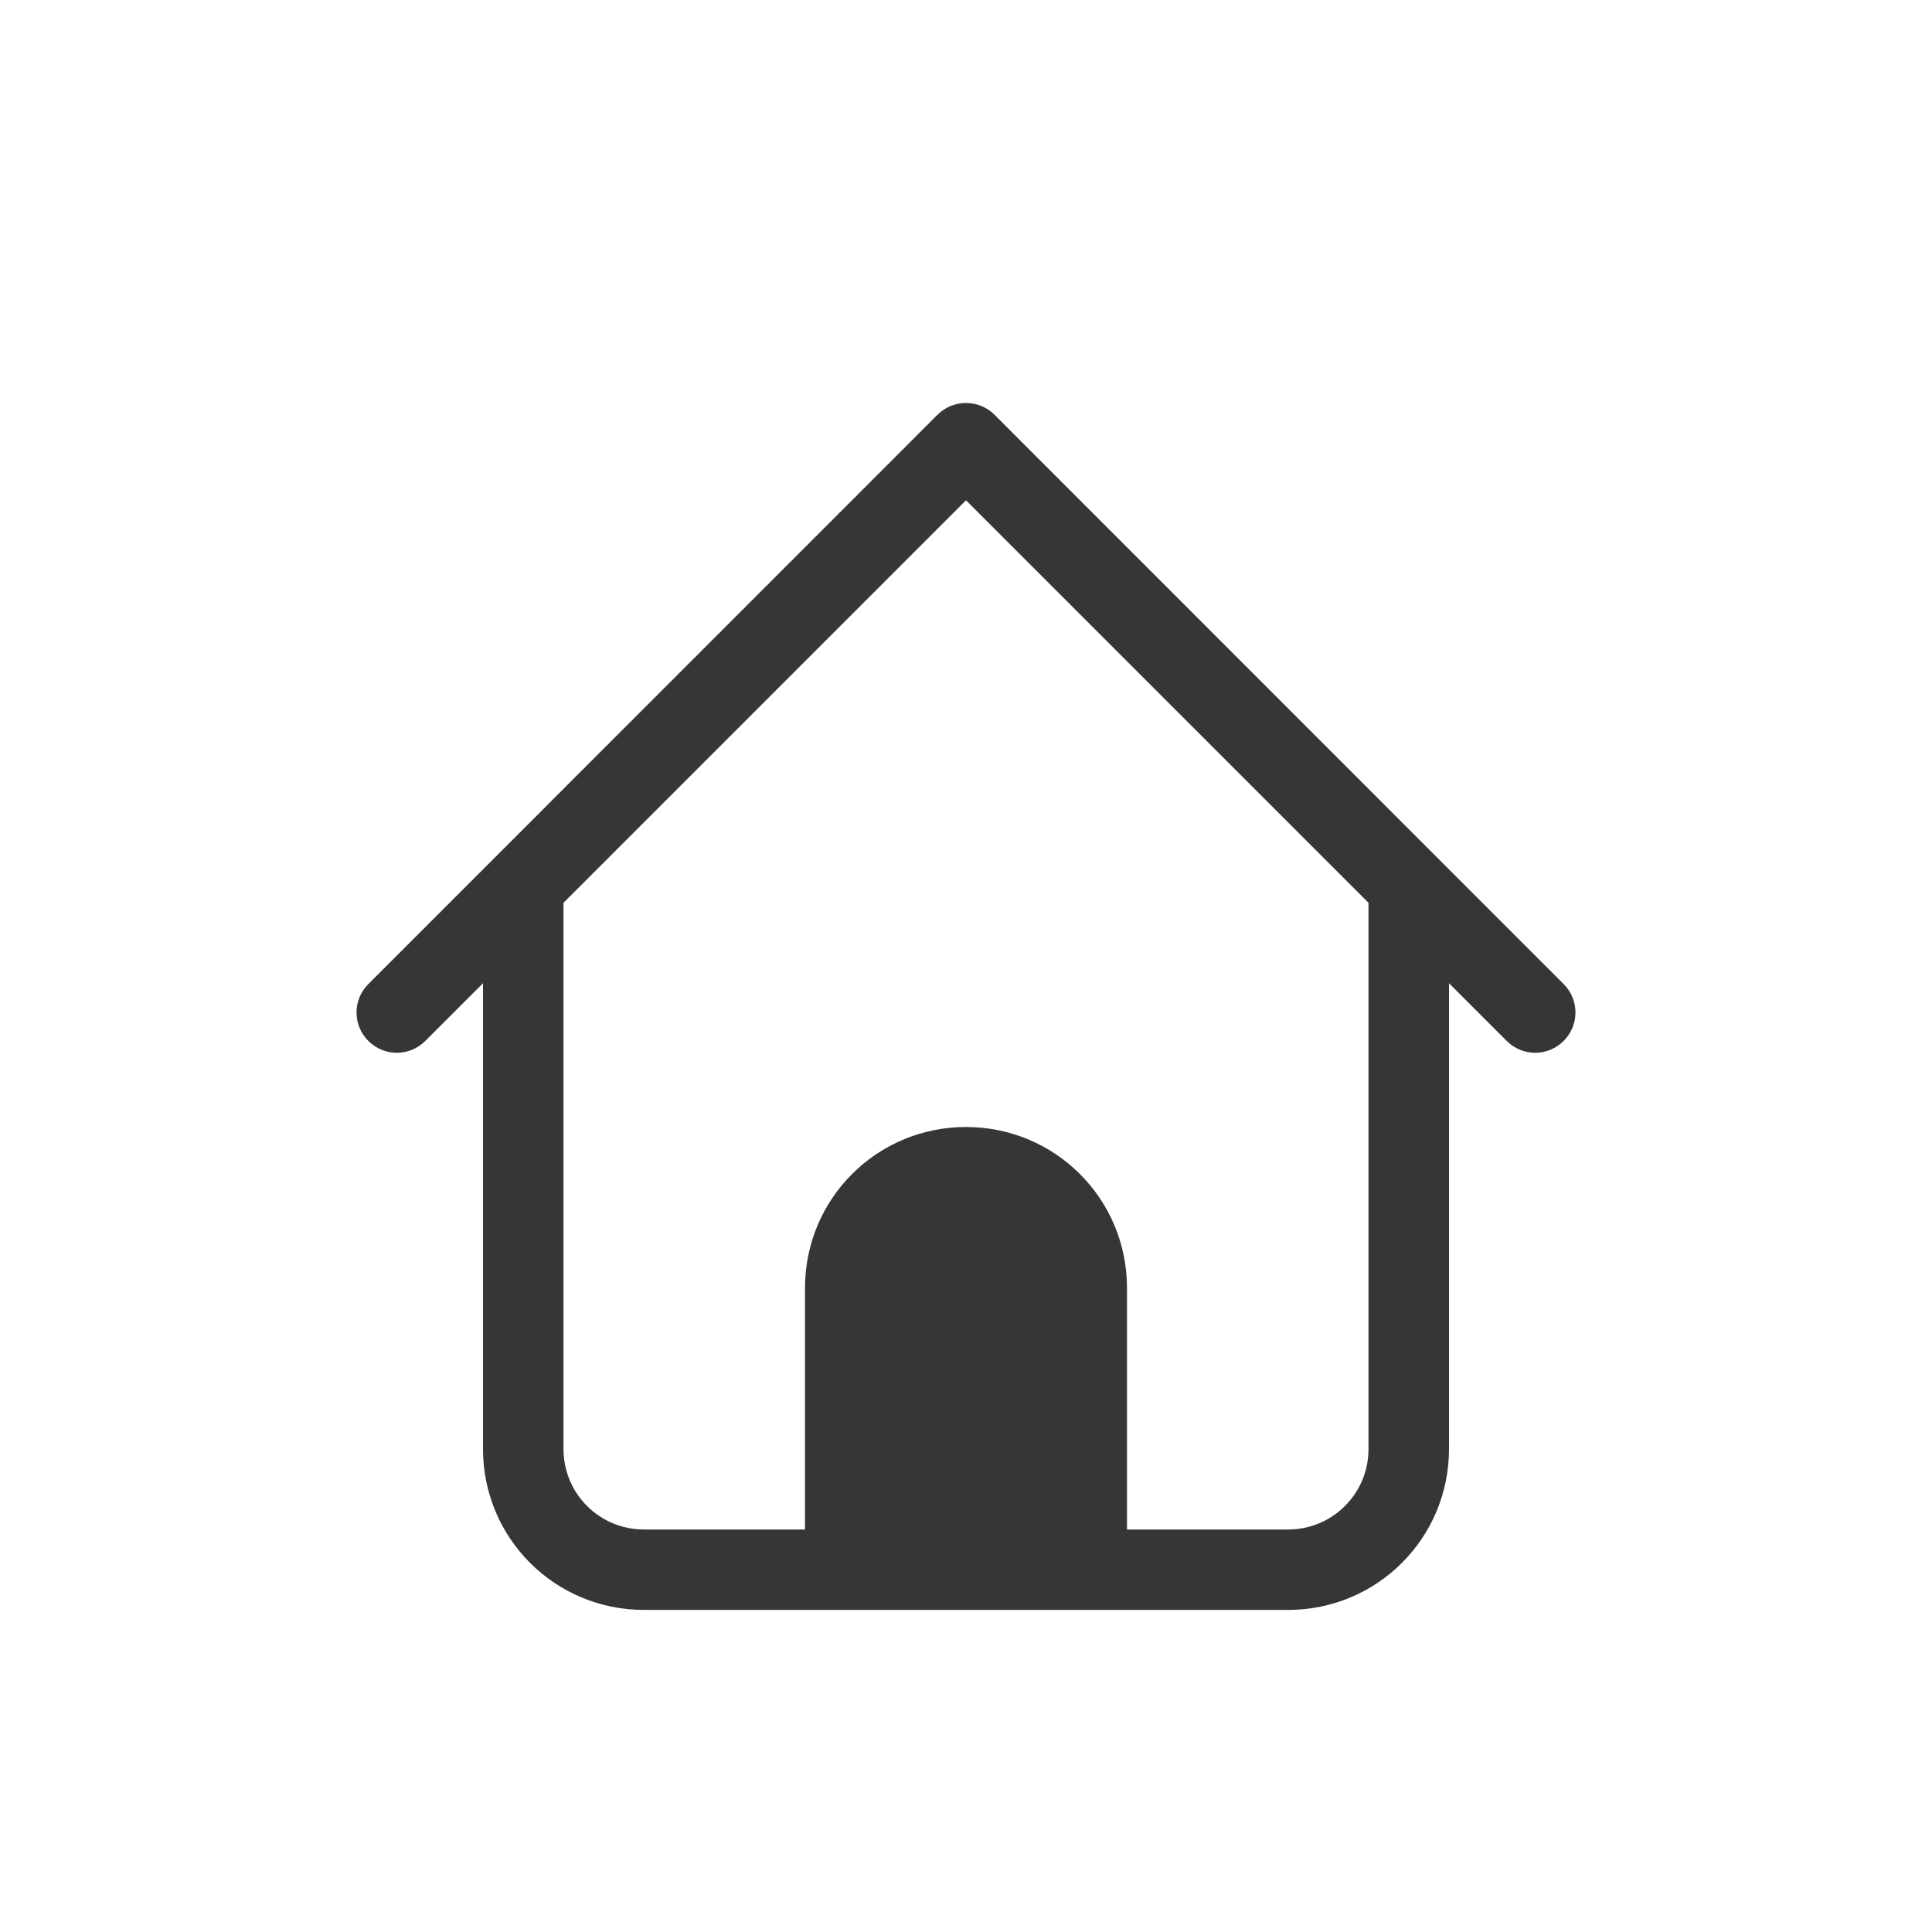
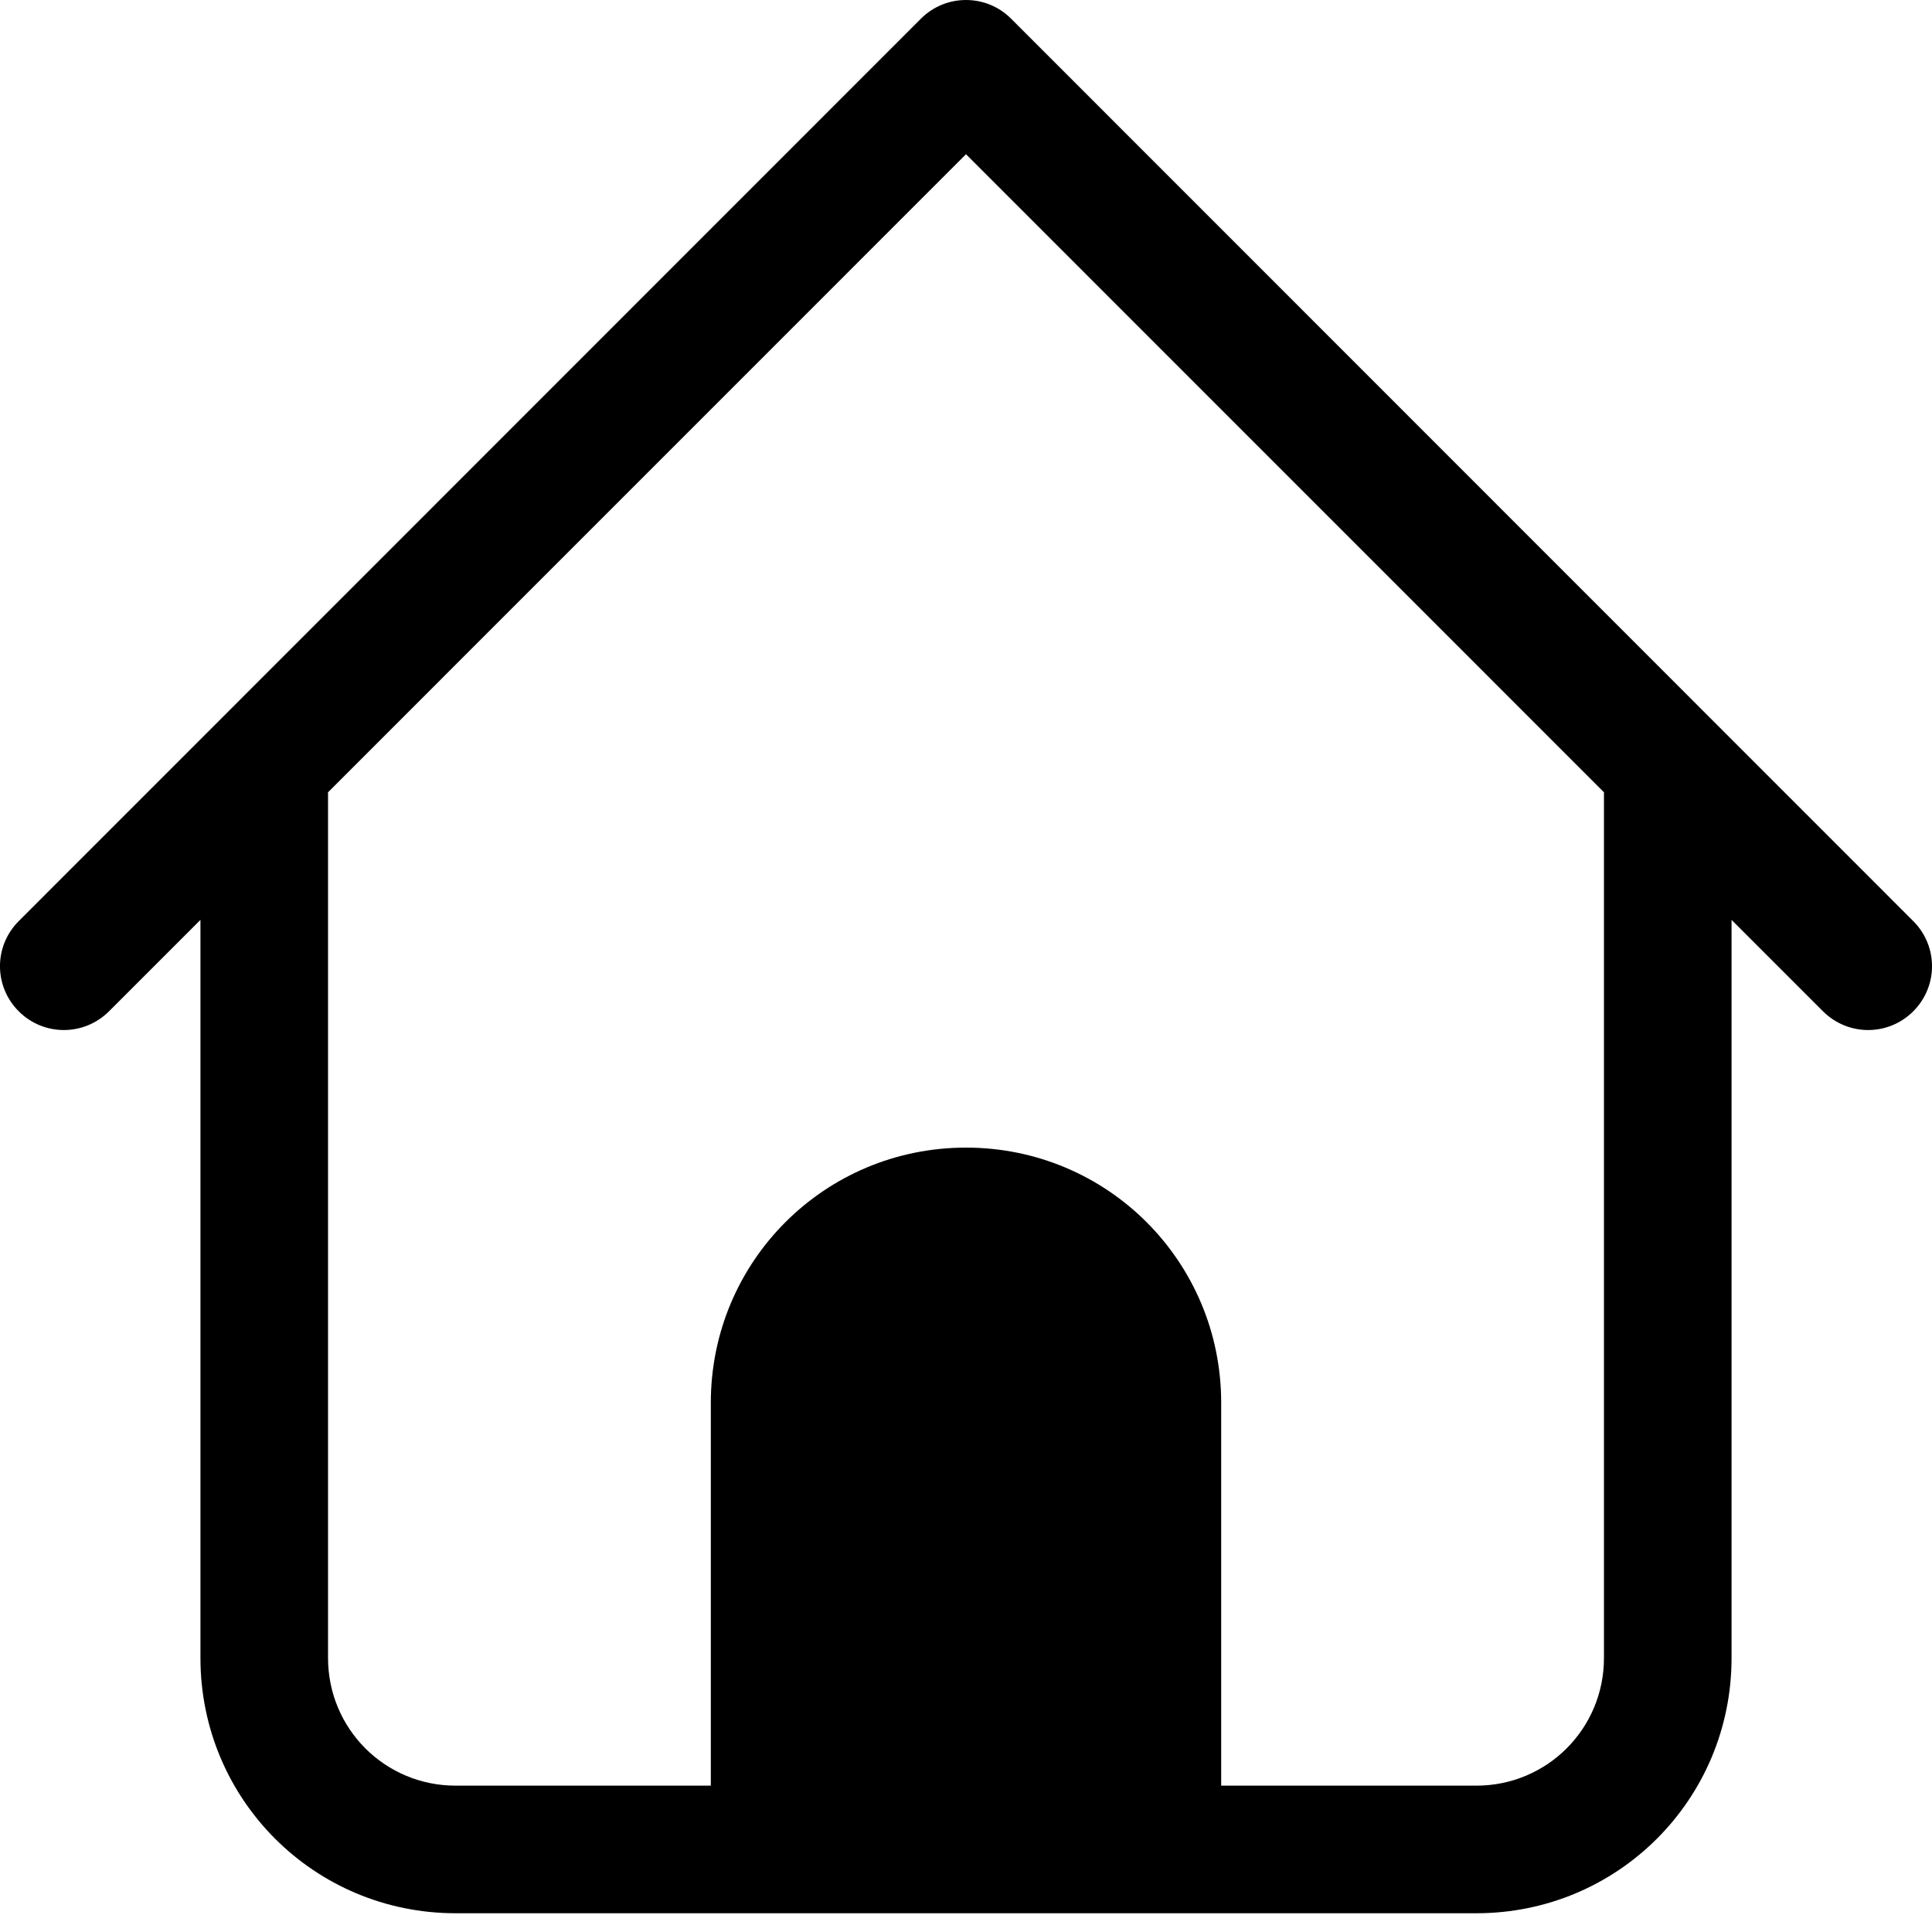
- <svg xmlns="http://www.w3.org/2000/svg" width="24" height="24" version="1.1">
-   <defs>
-     <style id="current-color-scheme" type="text/css">.ColorScheme-Text { color:#363636; }</style>
-   </defs>
-   <path class="ColorScheme-Text" d="m12 5.006c-0.128 0-0.256 0.049-0.354 0.146l-7.07 7.072c-0.196 0.196-0.196 0.511 0 0.707s0.511 0.196 0.707 0l0.717-0.717v5.785c0 1.108 0.892 2 2 2h8c1.108 0 2-0.892 2-2v-5.785l0.717 0.717c0.196 0.196 0.511 0.196 0.707 0s0.196-0.511 0-0.707l-7.07-7.072c-0.098-0.098-0.226-0.146-0.354-0.146zm0 1.209 5 5v6.785c0 0.554-0.446 1-1 1h-2v-3c0-1.108-0.892-2-2-2s-2 0.892-2 2v3h-2c-0.554 0-1-0.446-1-1v-6.785z" fill="currentColor" />
+ <svg xmlns="http://www.w3.org/2000/svg" width="24px" height="24px" viewBox="0 0 24 24" version="1.1">
+   <g id="页面-1" stroke="none" stroke-width="1" fill="none" fill-rule="evenodd">
+     <g id="folder-home" fill="#000000" fill-rule="nonzero">
+       <path d="M12,1.40780843e-15 C11.797,1.40780843e-15 11.595,0.077 11.44,0.232 L0.233,11.442 C-0.078,11.753 -0.078,12.252 0.233,12.563 C0.543,12.873 1.043,12.873 1.354,12.563 L2.49,11.427 L2.49,20.596 C2.49,22.353 3.904,23.767 5.66,23.767 L18.34,23.767 C20.096,23.767 21.51,22.353 21.51,20.596 L21.51,11.427 L22.646,12.563 C22.957,12.873 23.457,12.873 23.767,12.563 C24.078,12.252 24.078,11.753 23.767,11.442 L12.56,0.232 C12.405,0.077 12.203,1.40780843e-15 12,1.40780843e-15 L12,1.40780843e-15 Z M12,1.916 L19.925,9.842 L19.925,20.596 C19.925,21.475 19.218,22.182 18.34,22.182 L15.17,22.182 L15.17,17.426 C15.17,15.67 13.756,14.256 12,14.256 C10.244,14.256 8.83,15.67 8.83,17.426 L8.83,22.182 L5.66,22.182 C4.782,22.182 4.075,21.475 4.075,20.596 L4.075,9.842 L12,1.916 Z" id="形状" />
+     </g>
+   </g>
</svg>
